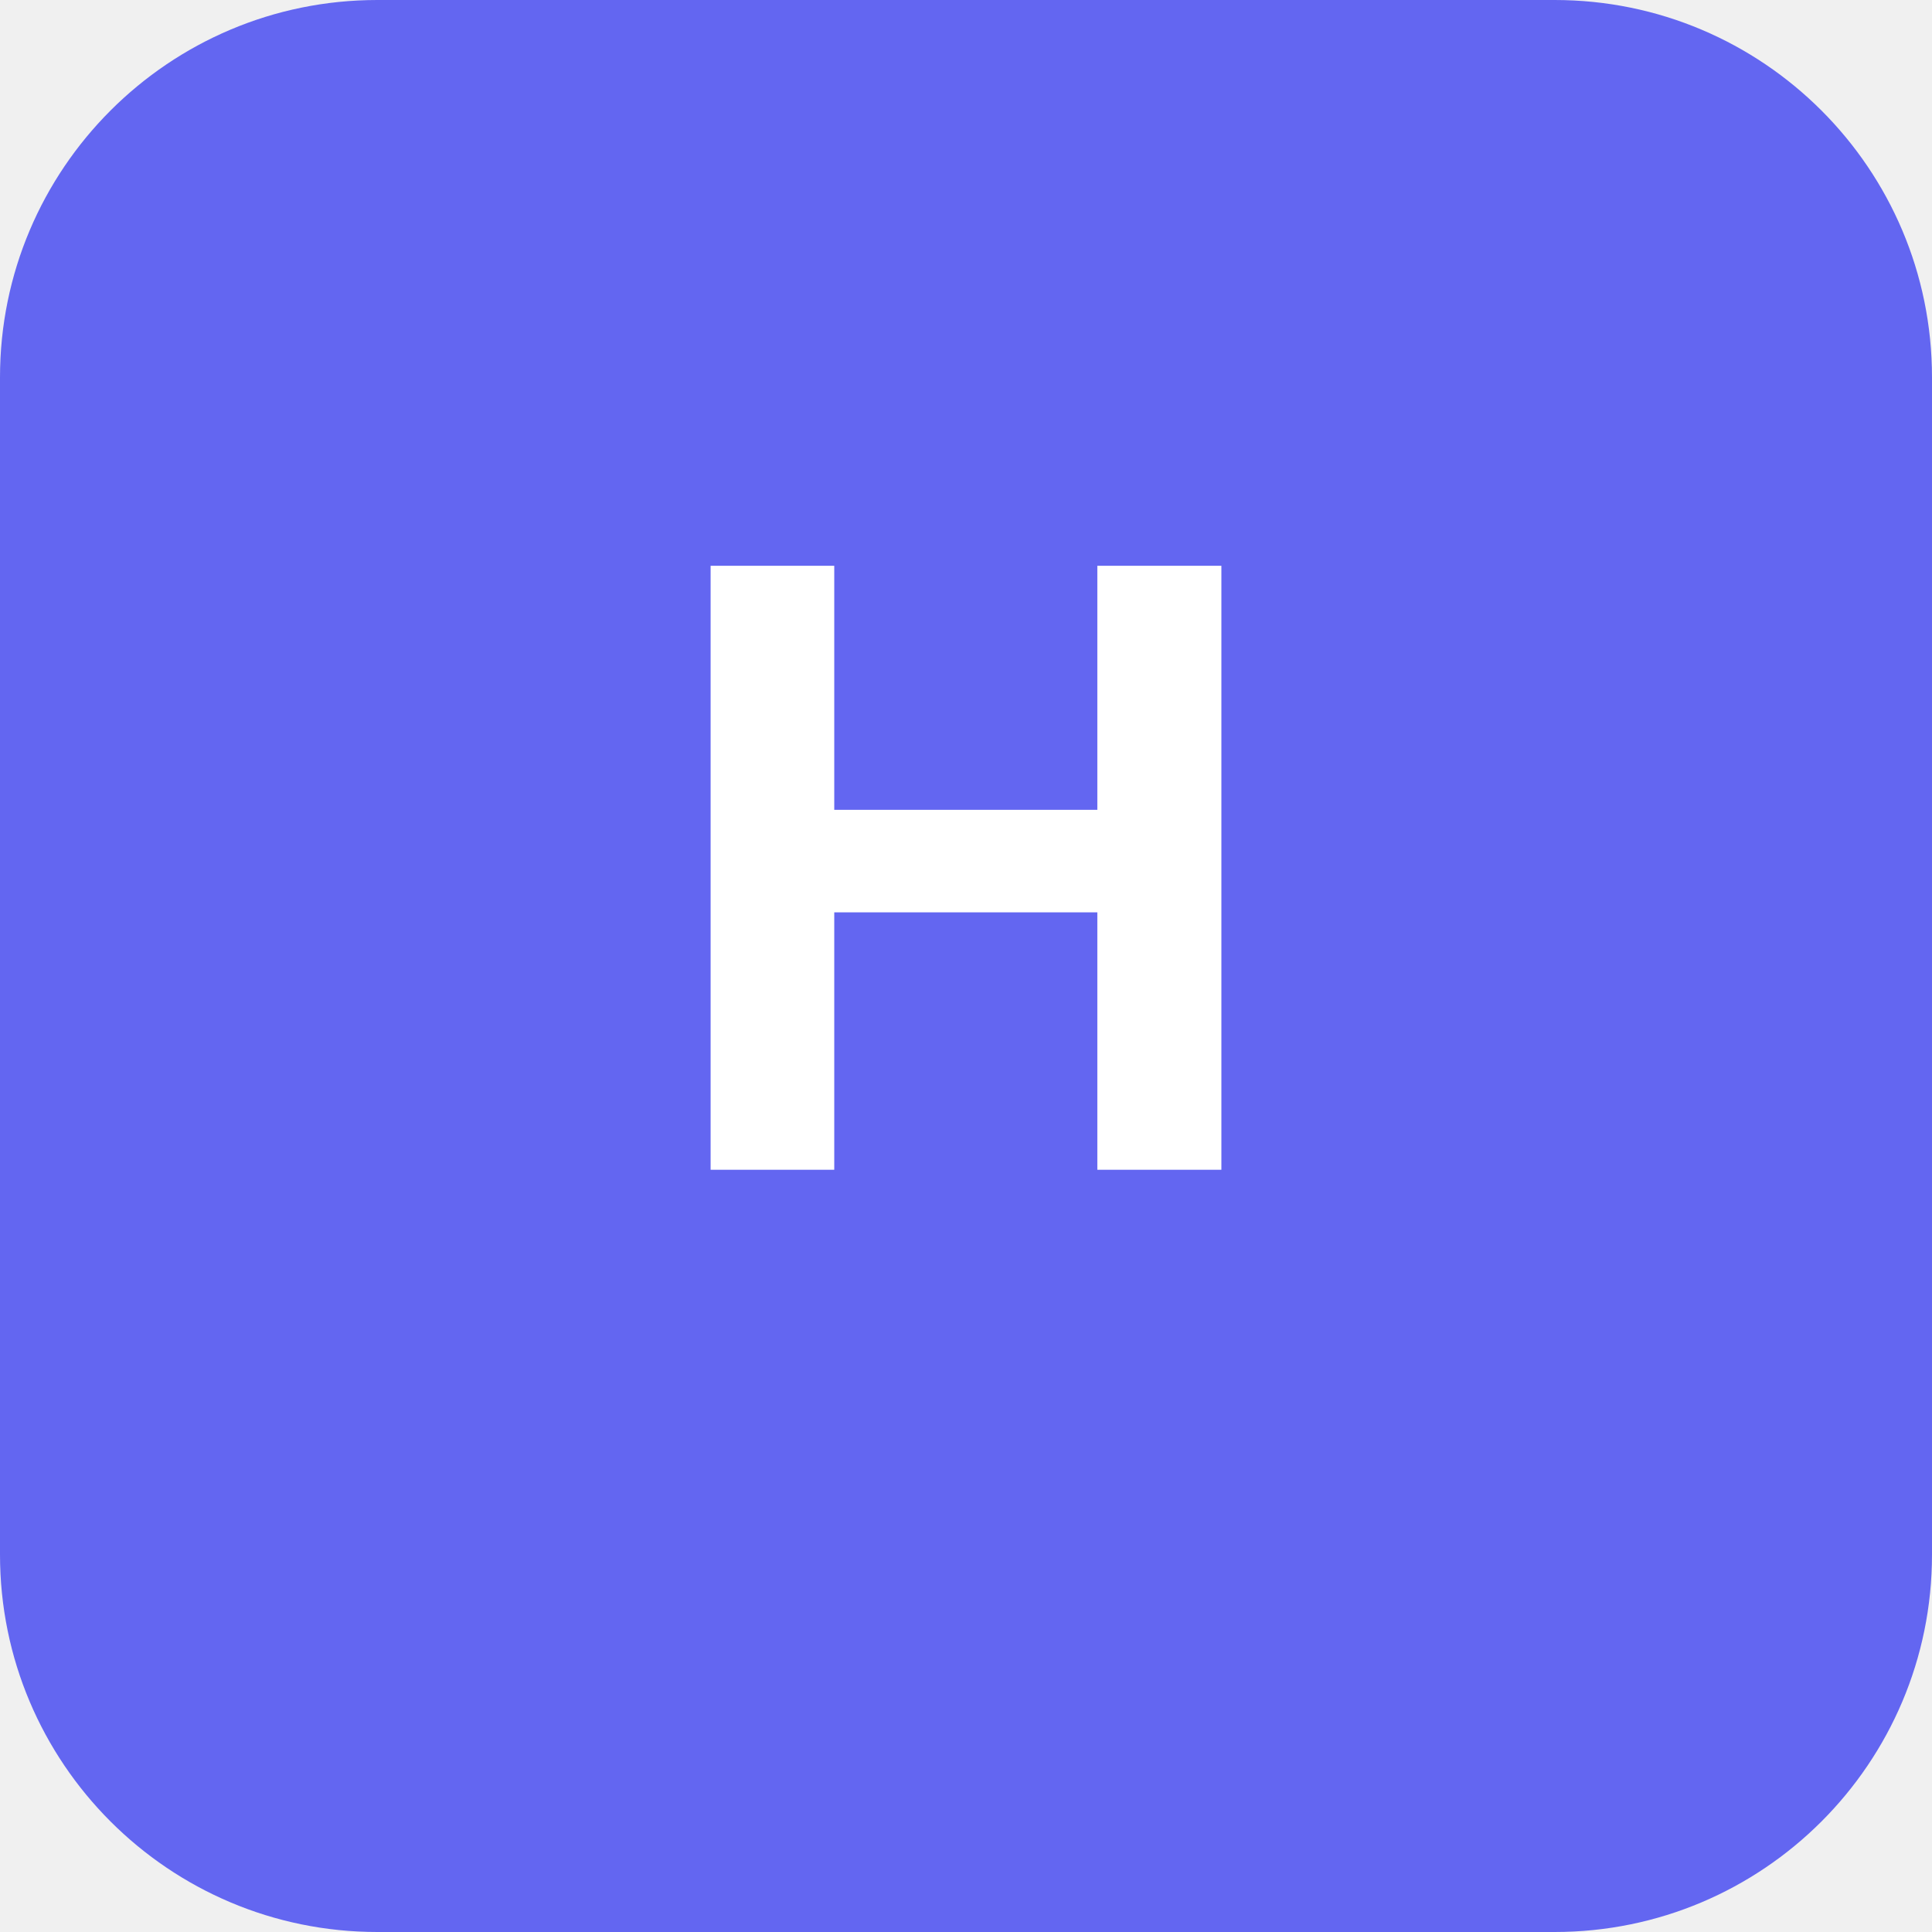
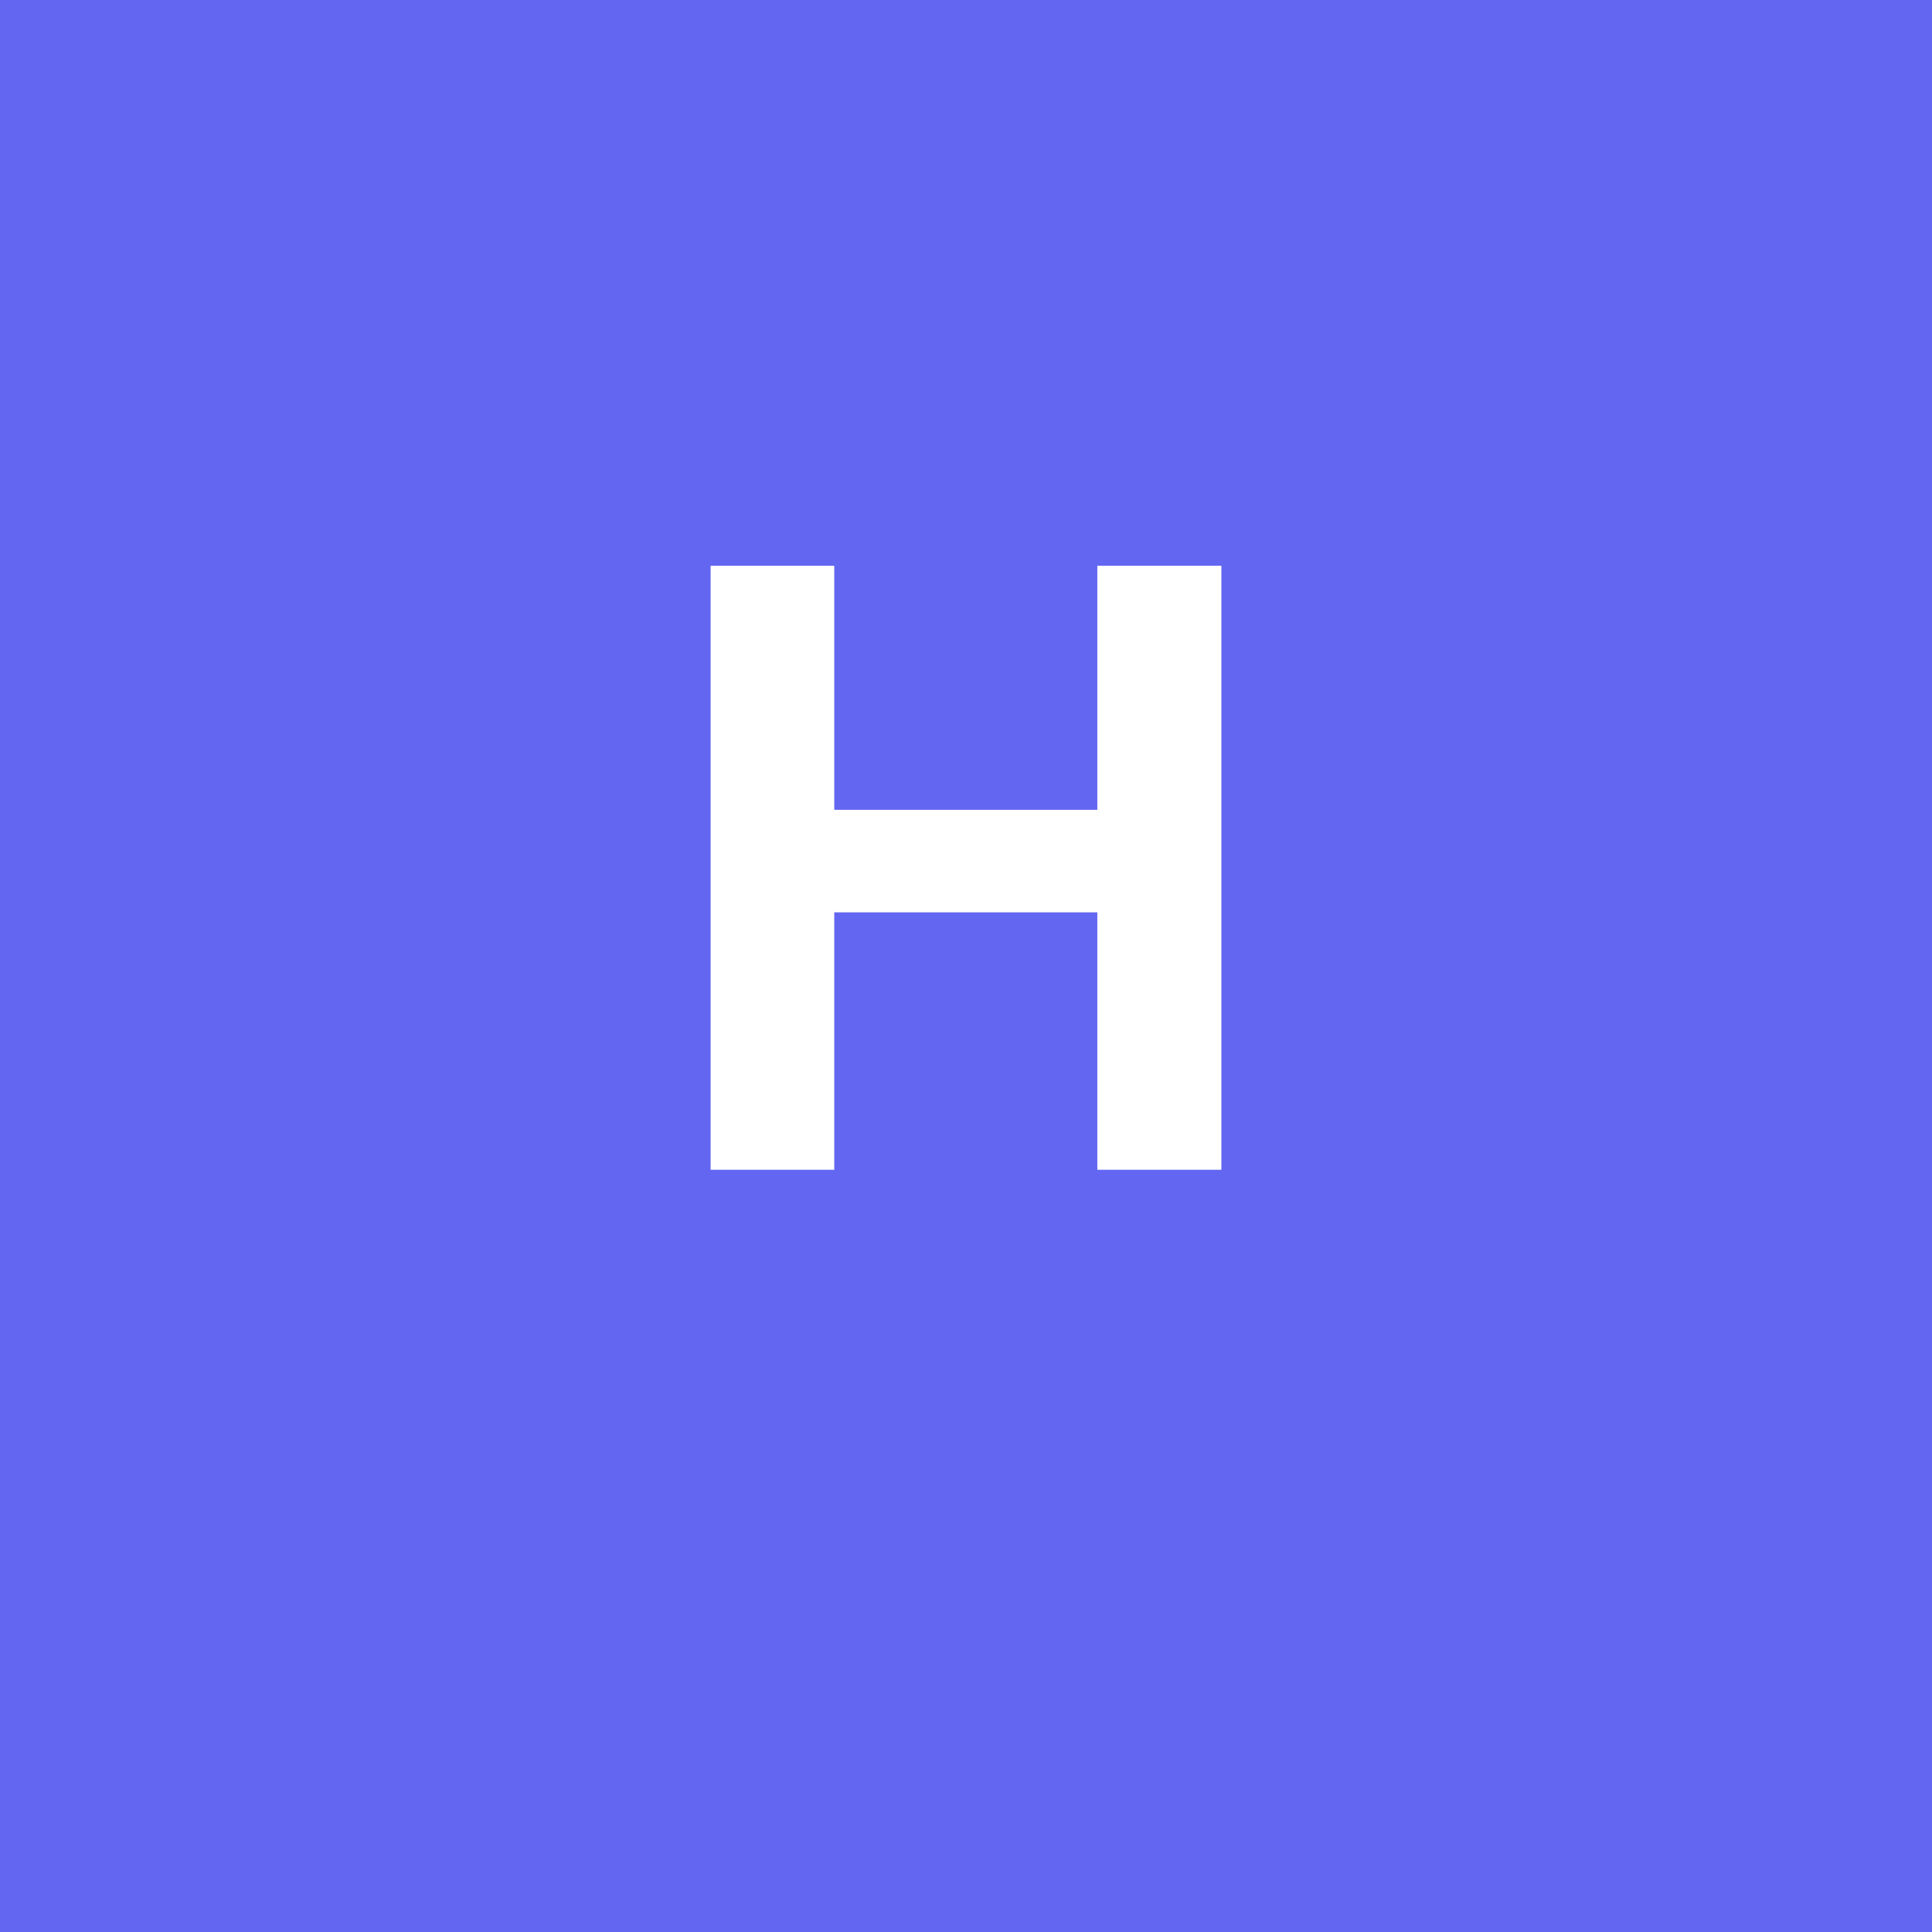
<svg xmlns="http://www.w3.org/2000/svg" viewBox="0 0 512 512" width="512" height="512">
-   <rect width="512" height="512" rx="100" fill="#6366f1" />
+   <rect width="512" height="512" fill="#6366f1" />
  <text x="256" y="310" font-size="220" text-anchor="middle" fill="white" font-family="system-ui, -apple-system, sans-serif" font-weight="bold">H</text>
</svg>
